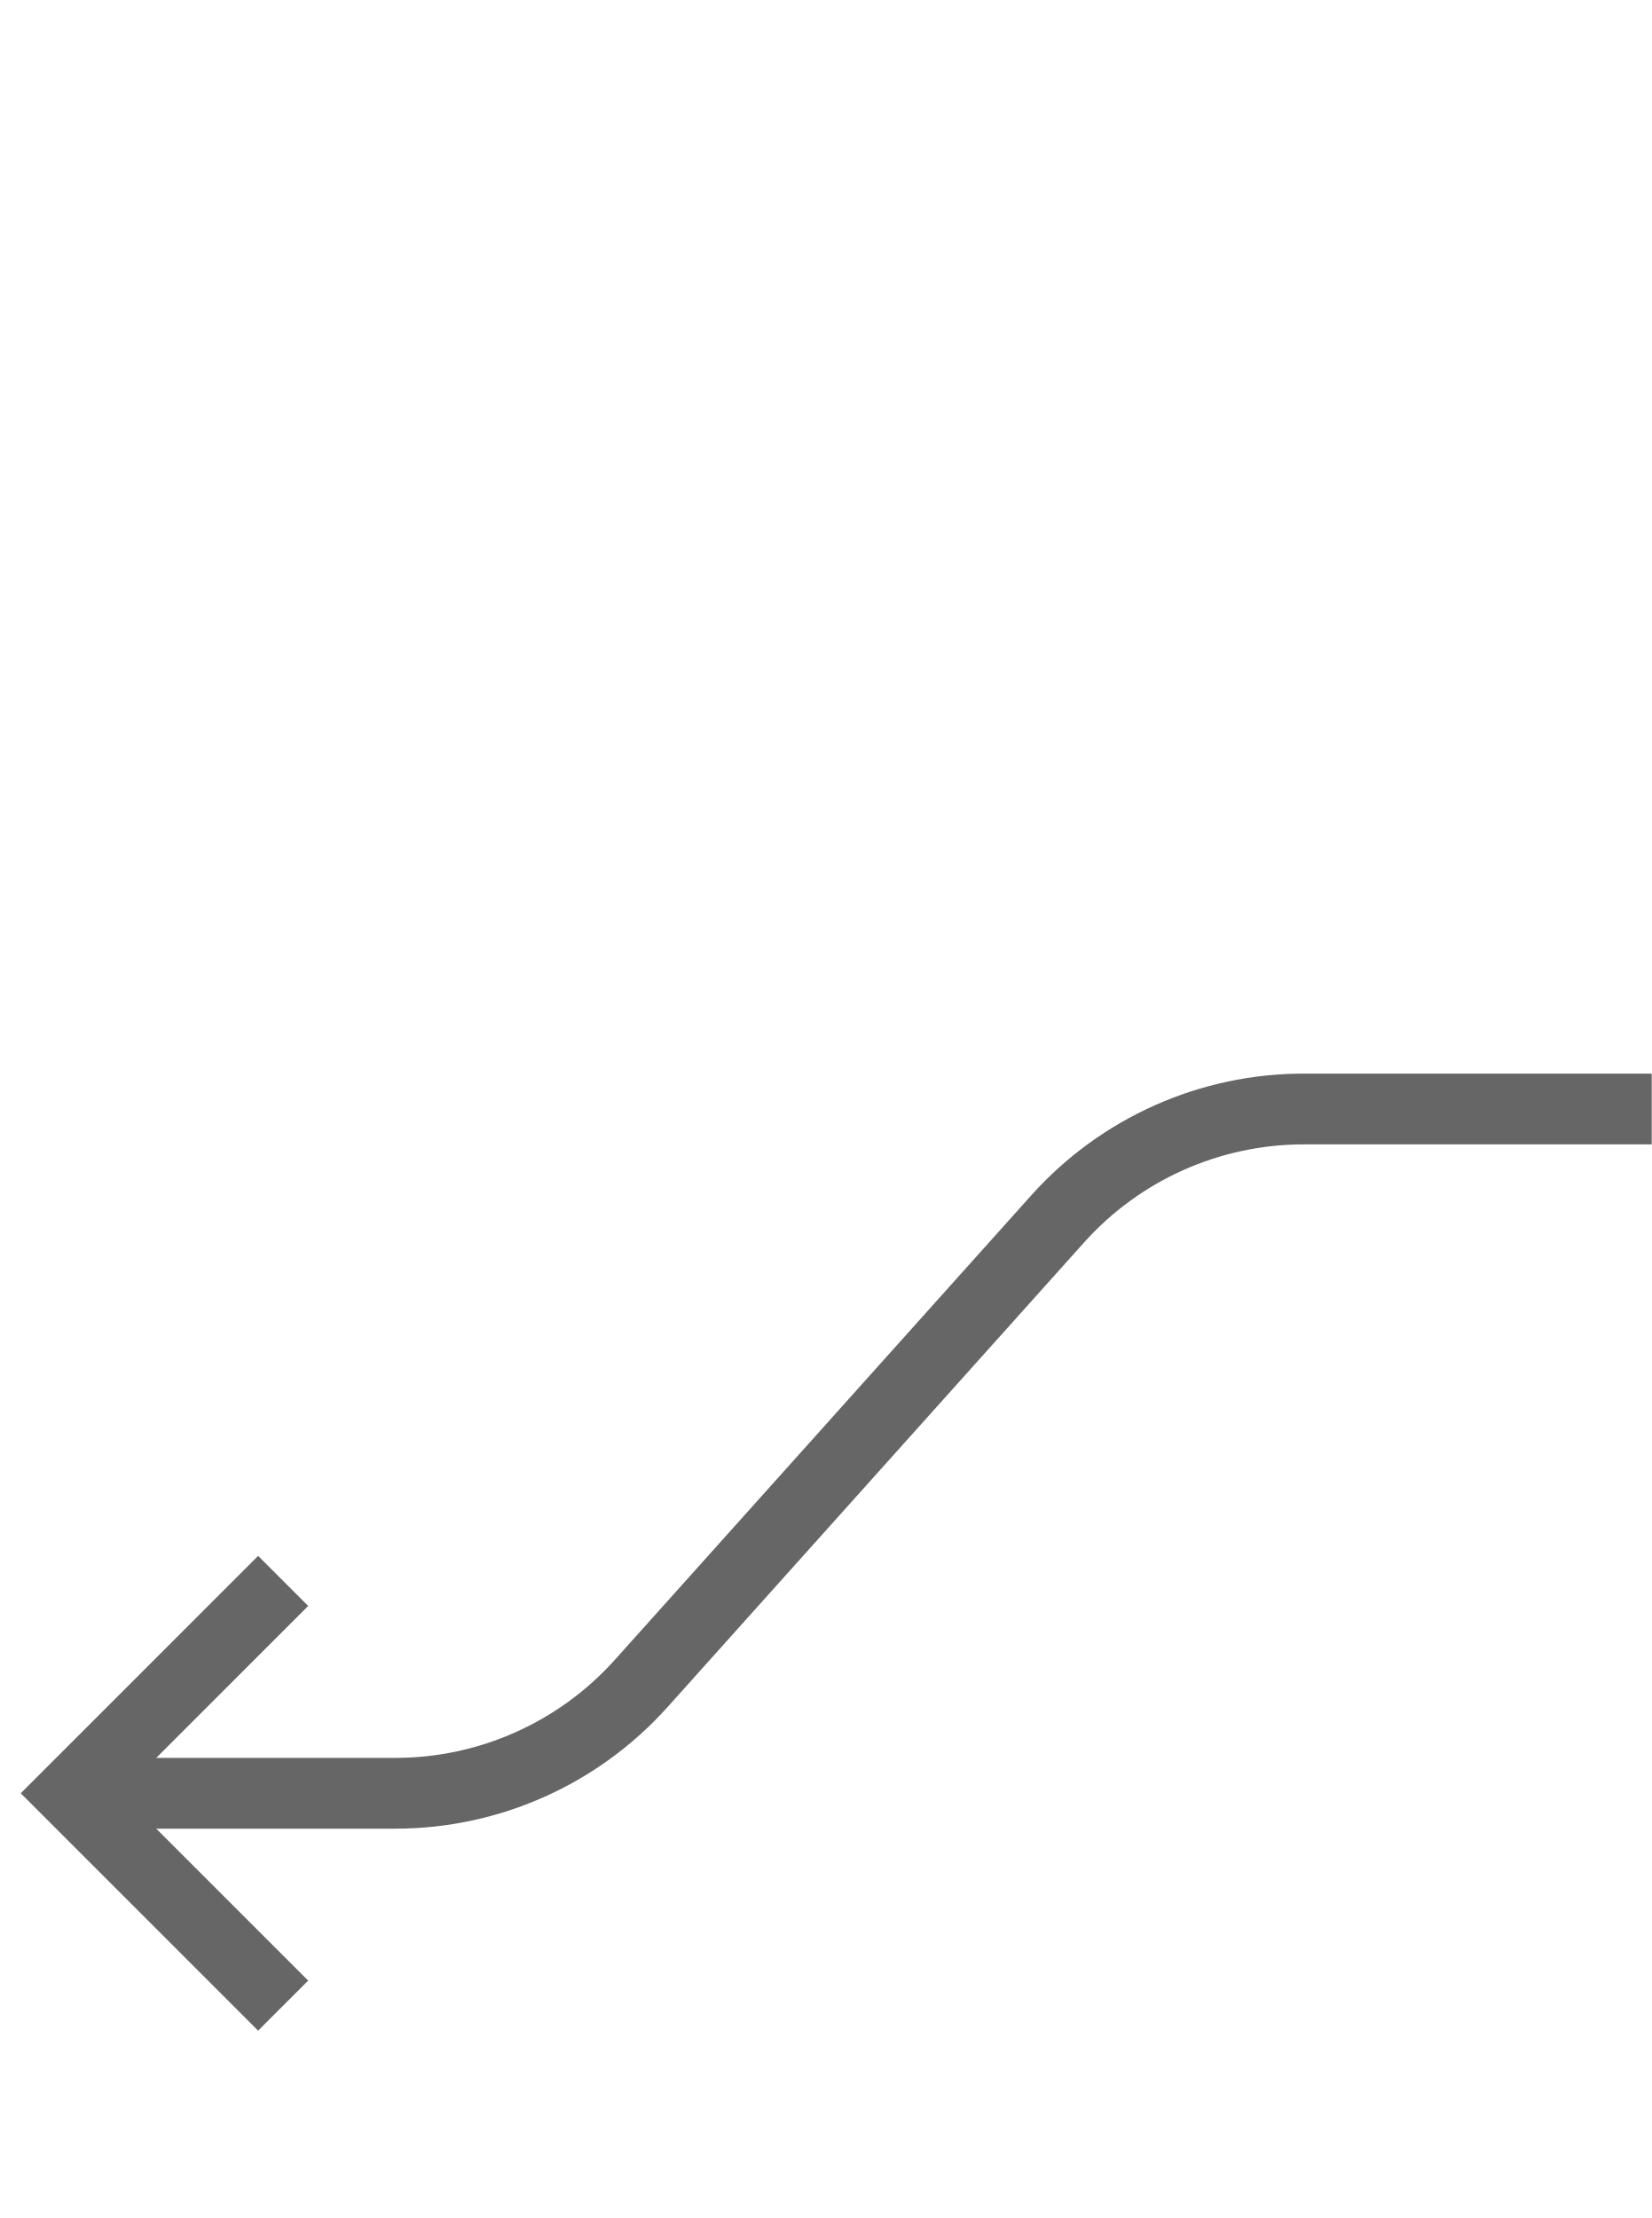
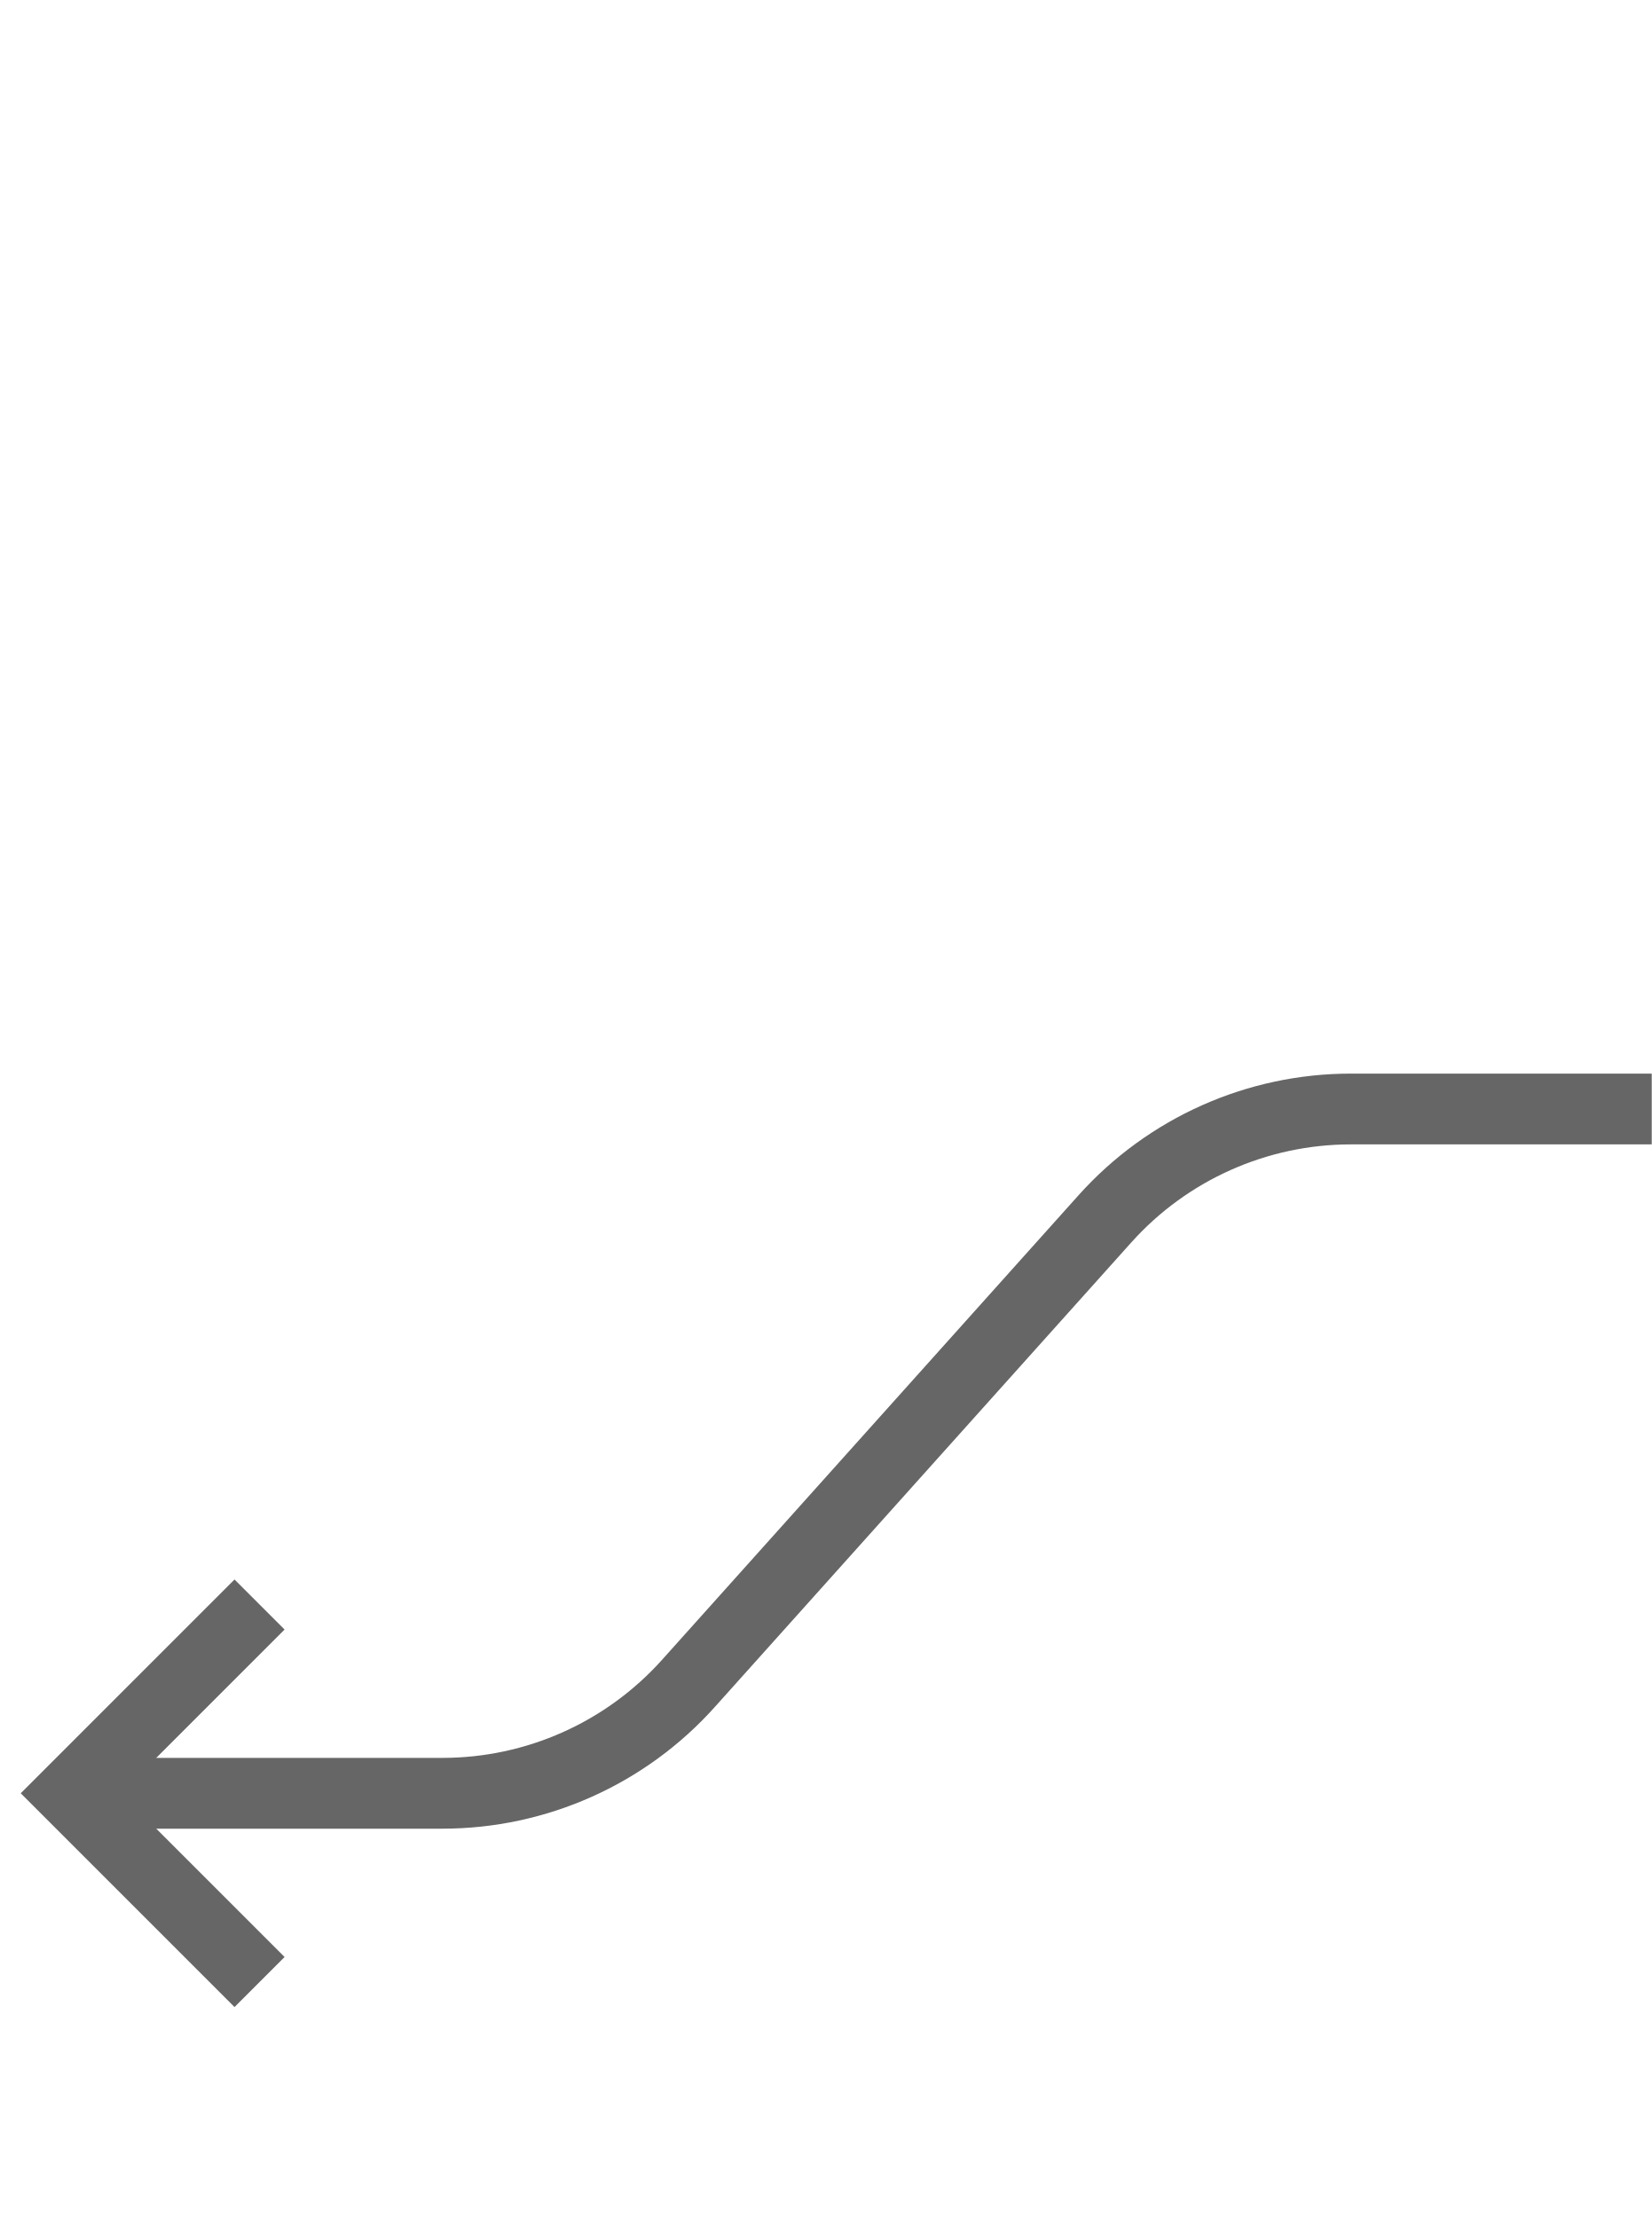
<svg xmlns="http://www.w3.org/2000/svg" width="70" height="94" viewBox="0 0 70 94">
-   <path d="M70,47H55.251a14,14,0,0,0-10.424,4.654L27.173,71.346A14,14,0,0,1,16.749,76H5" fill="none" stroke="#666" stroke-miterlimit="10" stroke-width="3" />
-   <polyline points="12 85 3 76 12 67" fill="none" stroke="#666" stroke-miterlimit="10" stroke-width="3" />
+   <path d="M70,47H57.251a14,14,0,0,0-10.424,4.654L29.173,71.346A14,14,0,0,1,18.749,76H5" fill="none" stroke="#666" stroke-miterlimit="10" stroke-width="3" />
+   <polyline points="11 68 3 76 11 84" fill="none" stroke="#666" stroke-miterlimit="10" stroke-width="3" />
</svg>
